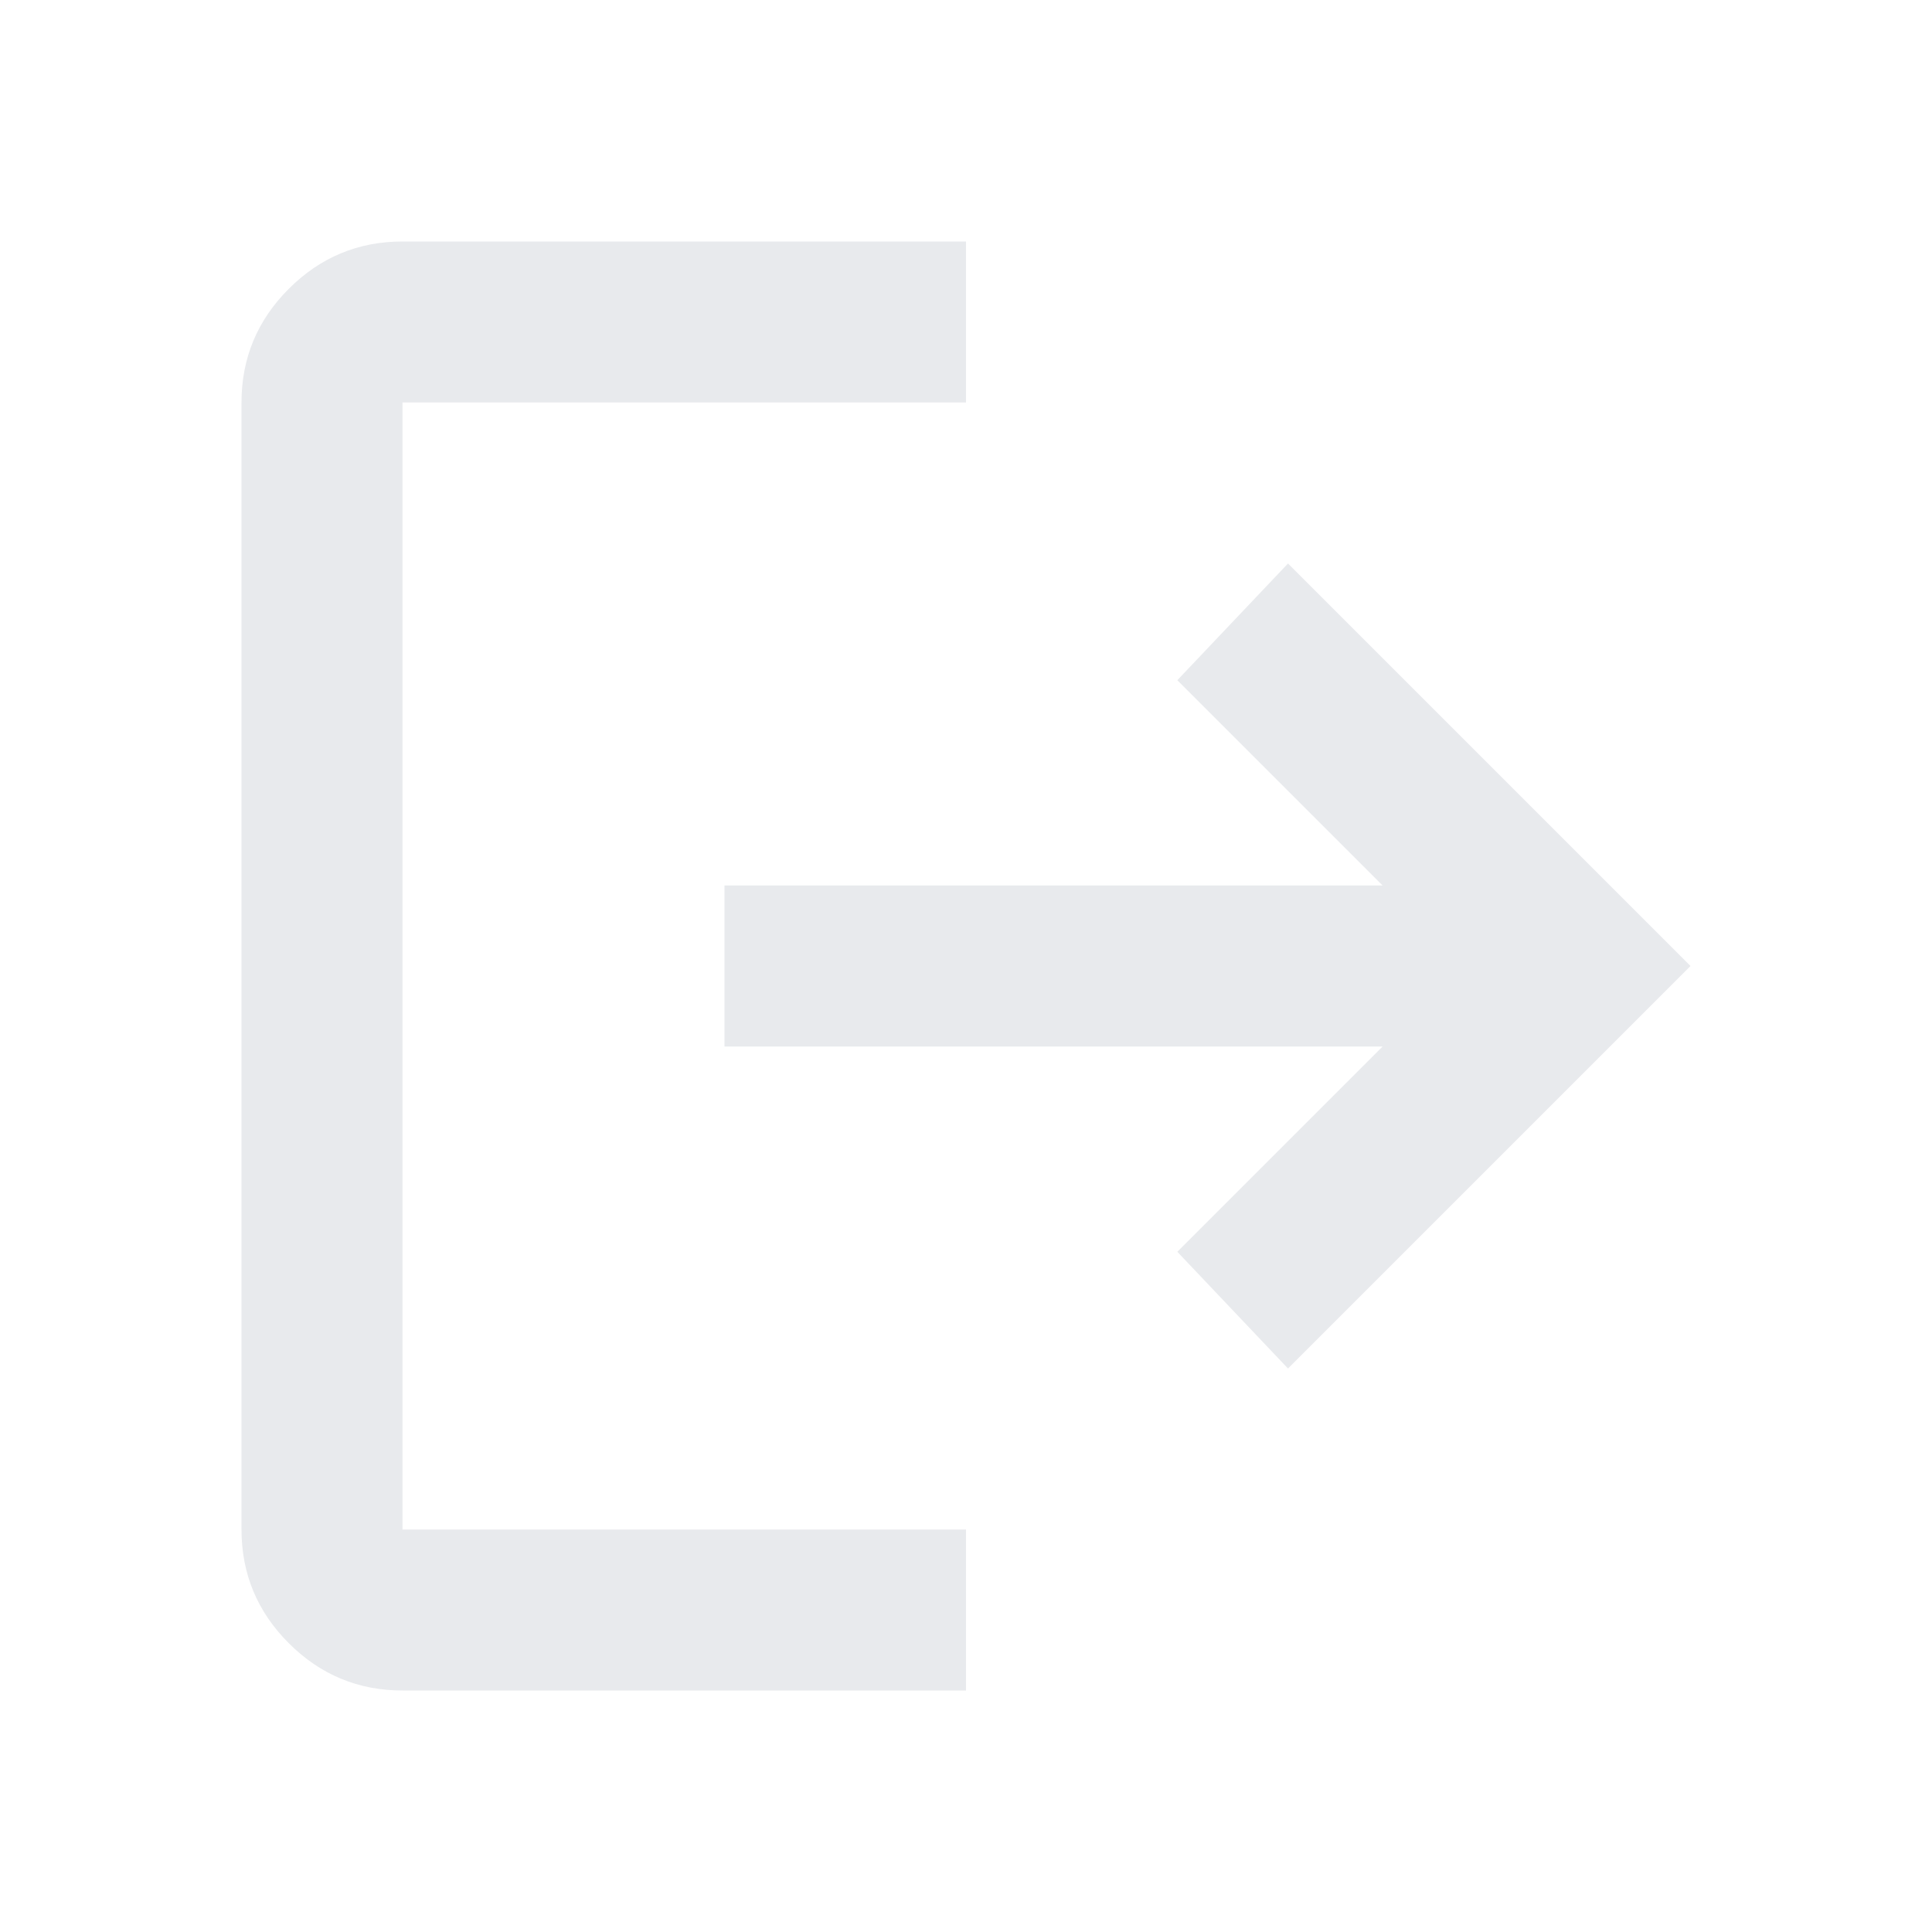
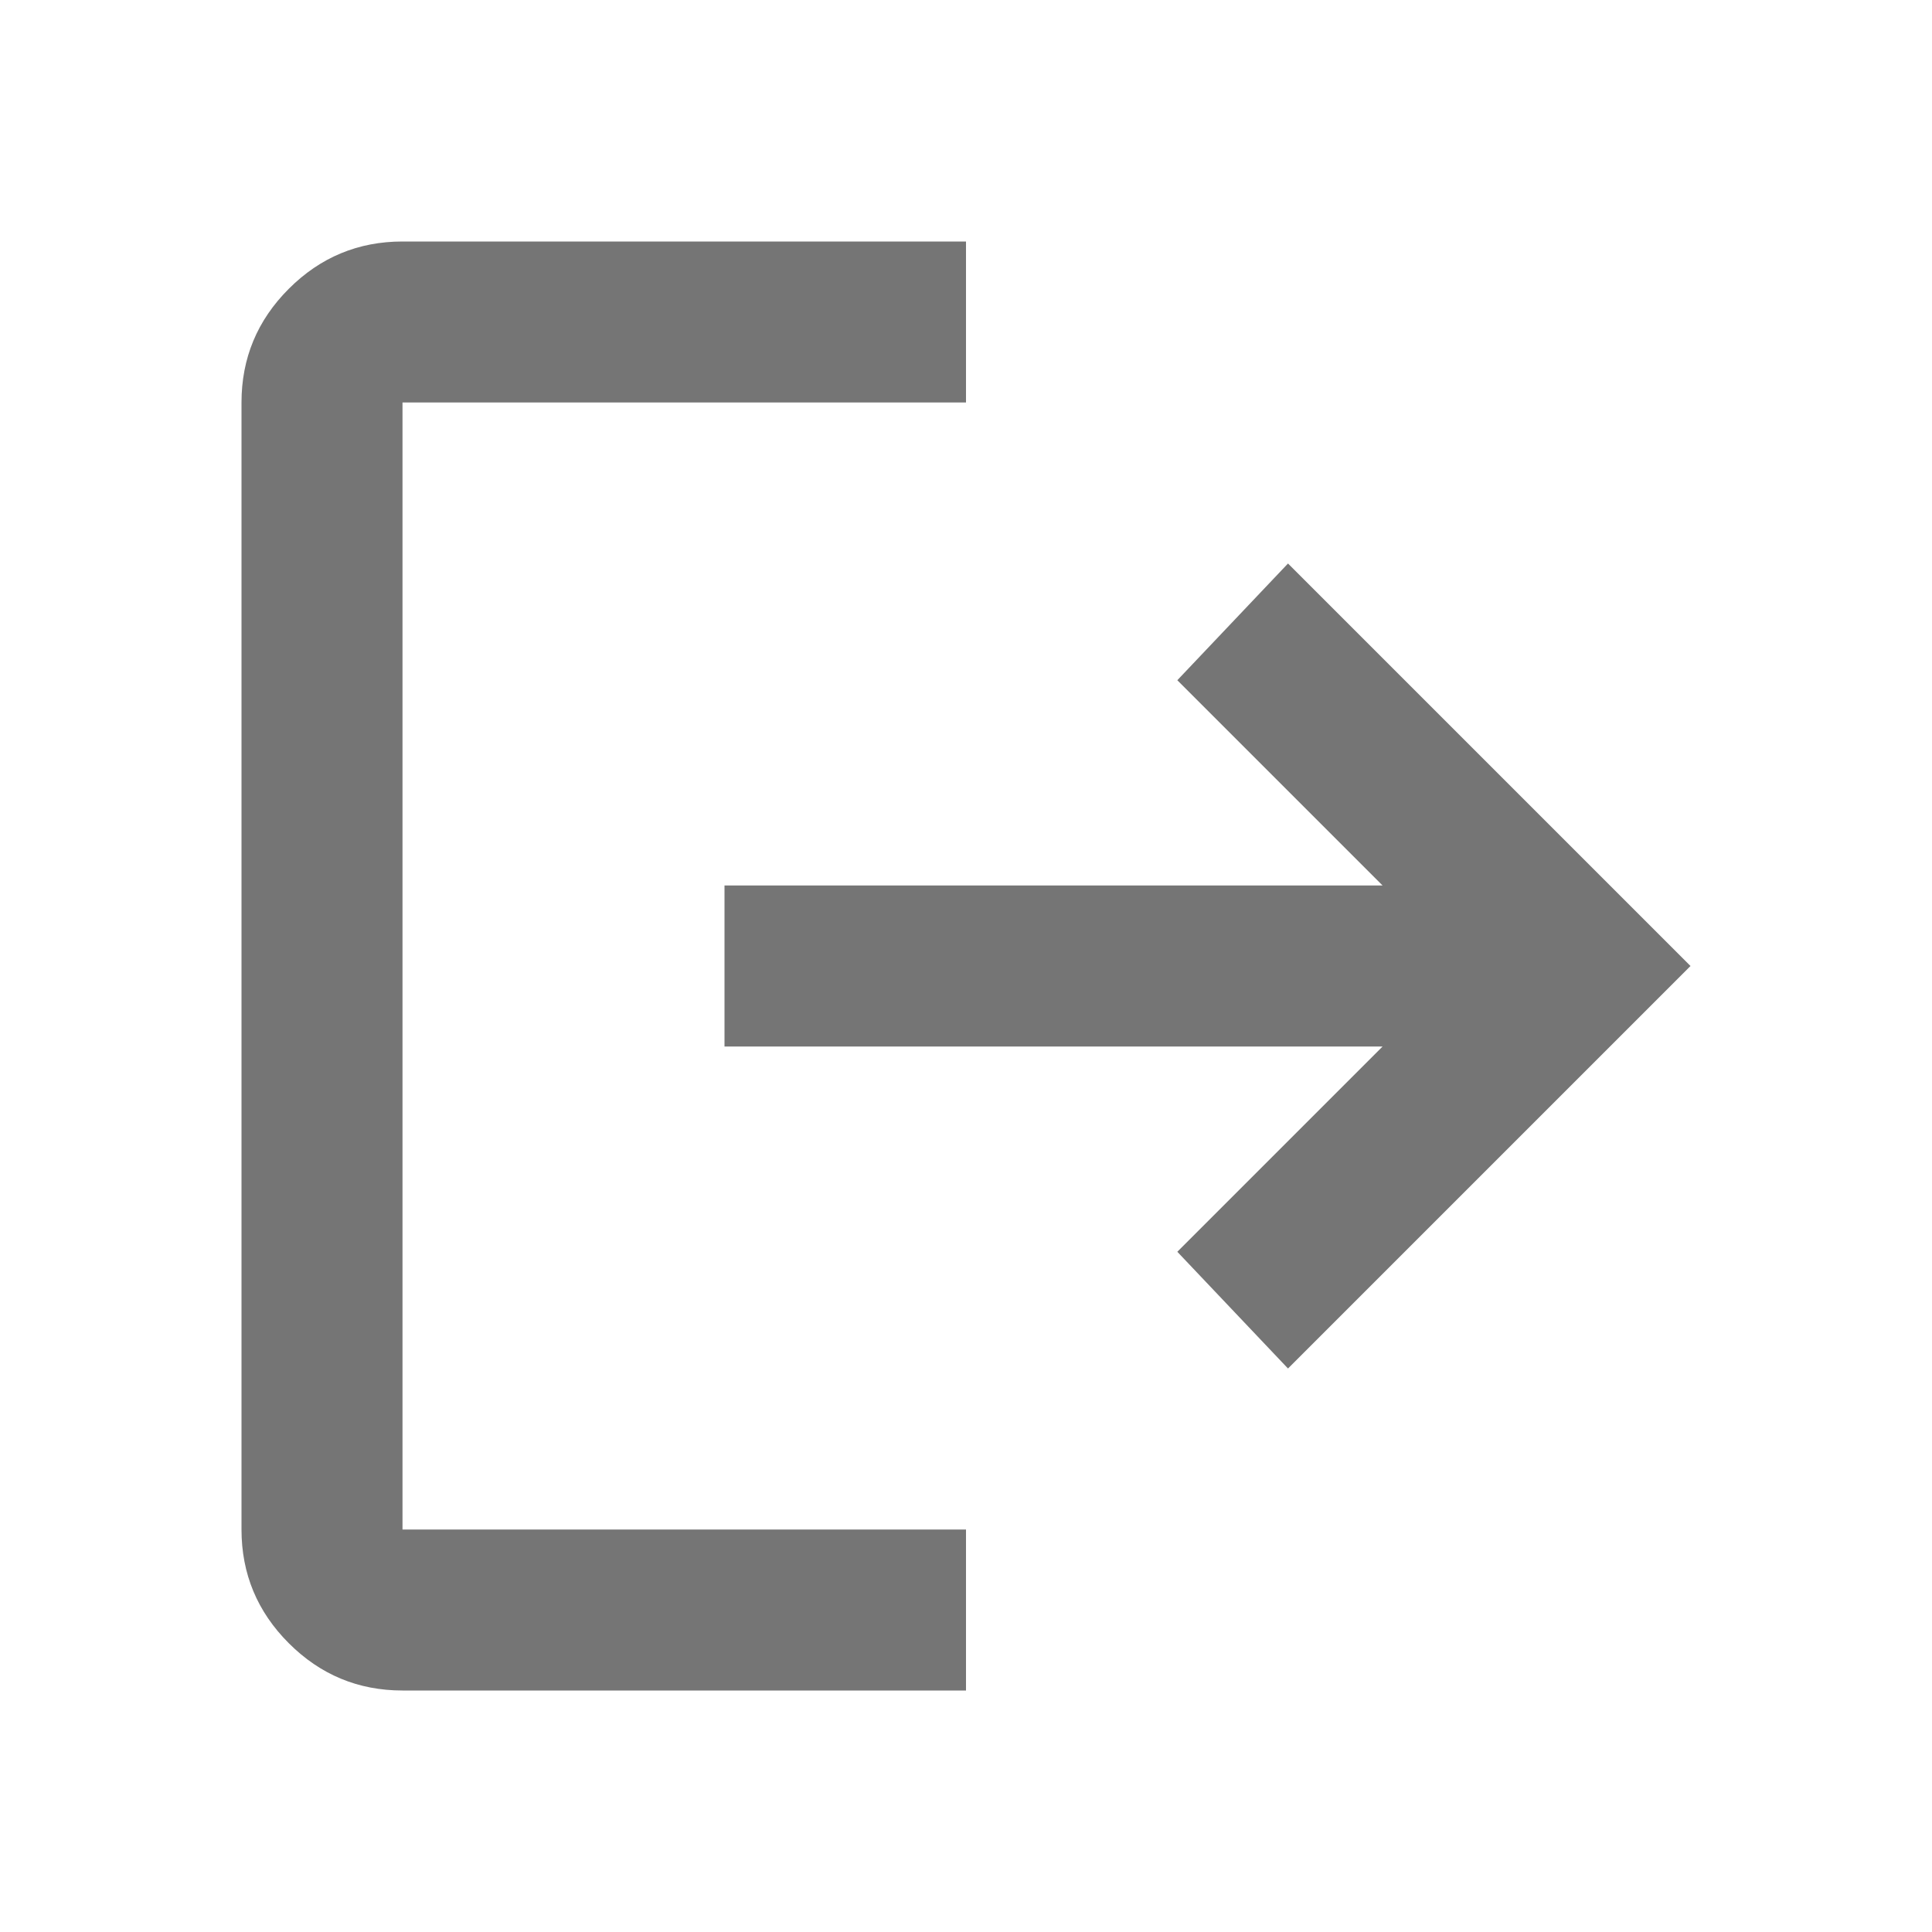
- <svg xmlns="http://www.w3.org/2000/svg" height="24px" viewBox="0 -960 960 960" width="24px" fill="#e8eaed">
+ <svg xmlns="http://www.w3.org/2000/svg" height="24px" viewBox="0 -960 960 960" width="24px" fill="#757575">
  <path d="M200-120q-33 0-56.5-23.5T120-200v-560q0-33 23.5-56.5T200-840h280v80H200v560h280v80H200Zm440-160-55-58 102-102H360v-80h327L585-622l55-58 200 200-200 200Z" />
</svg>
